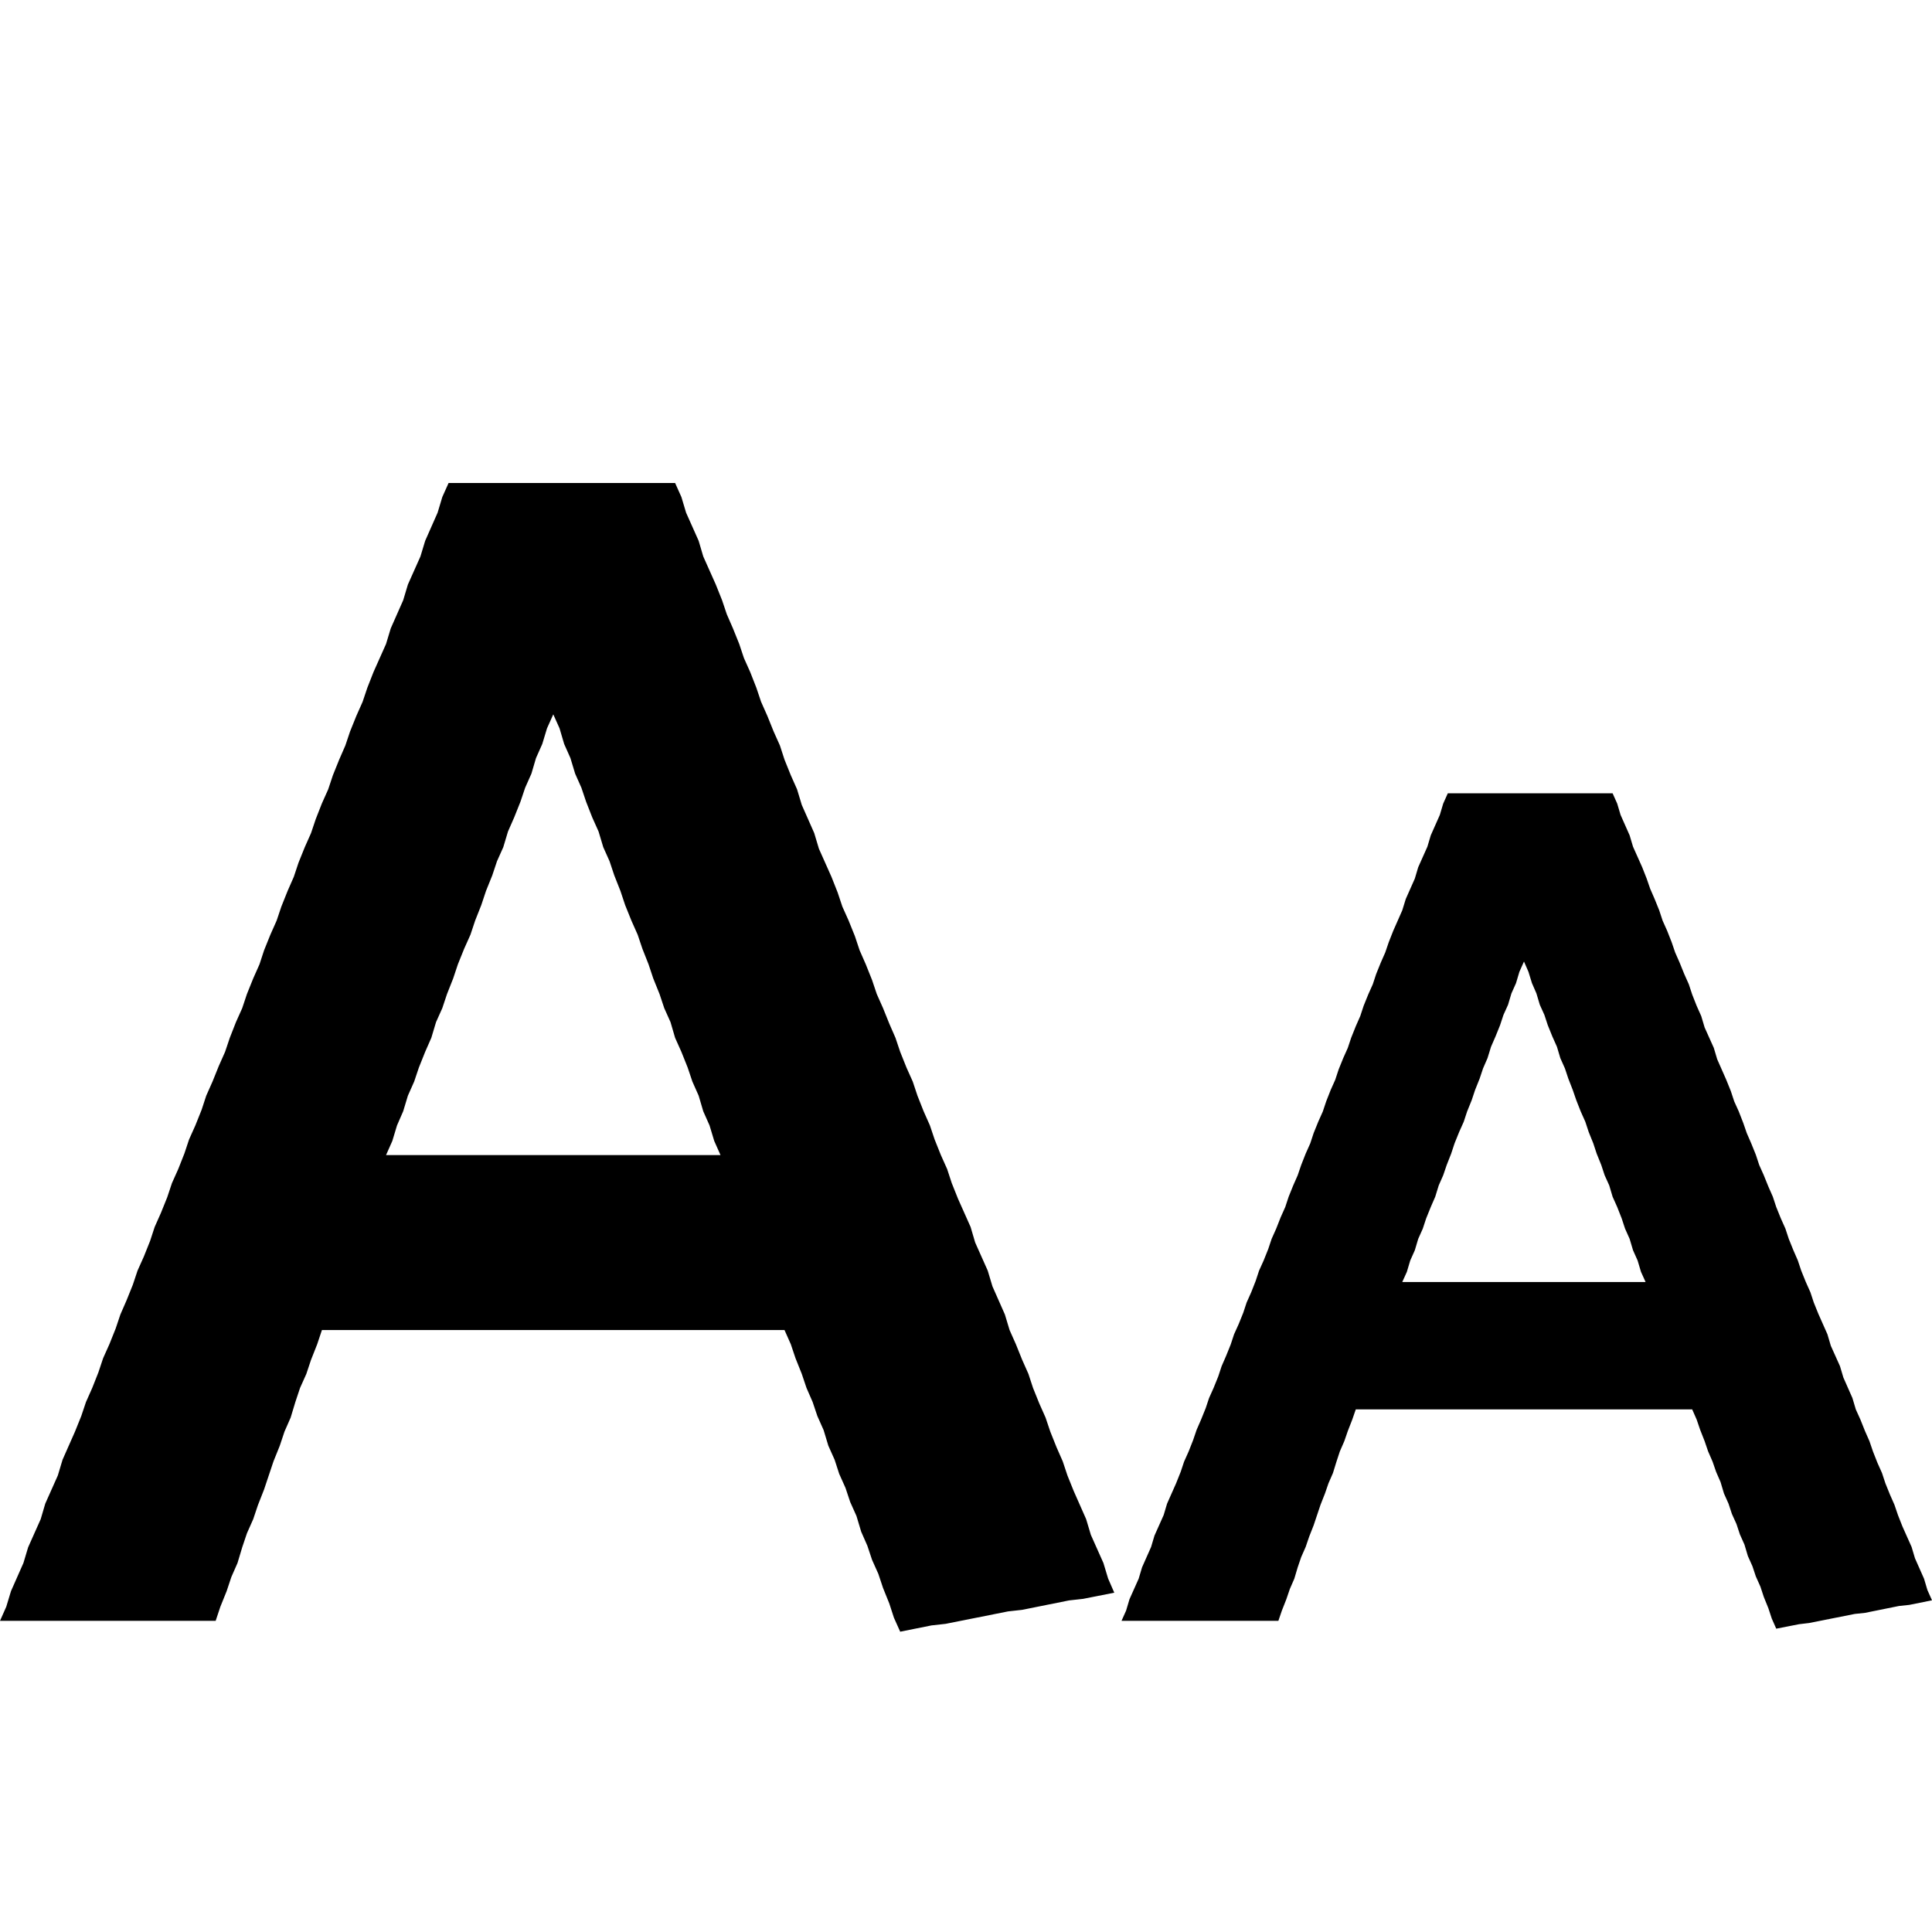
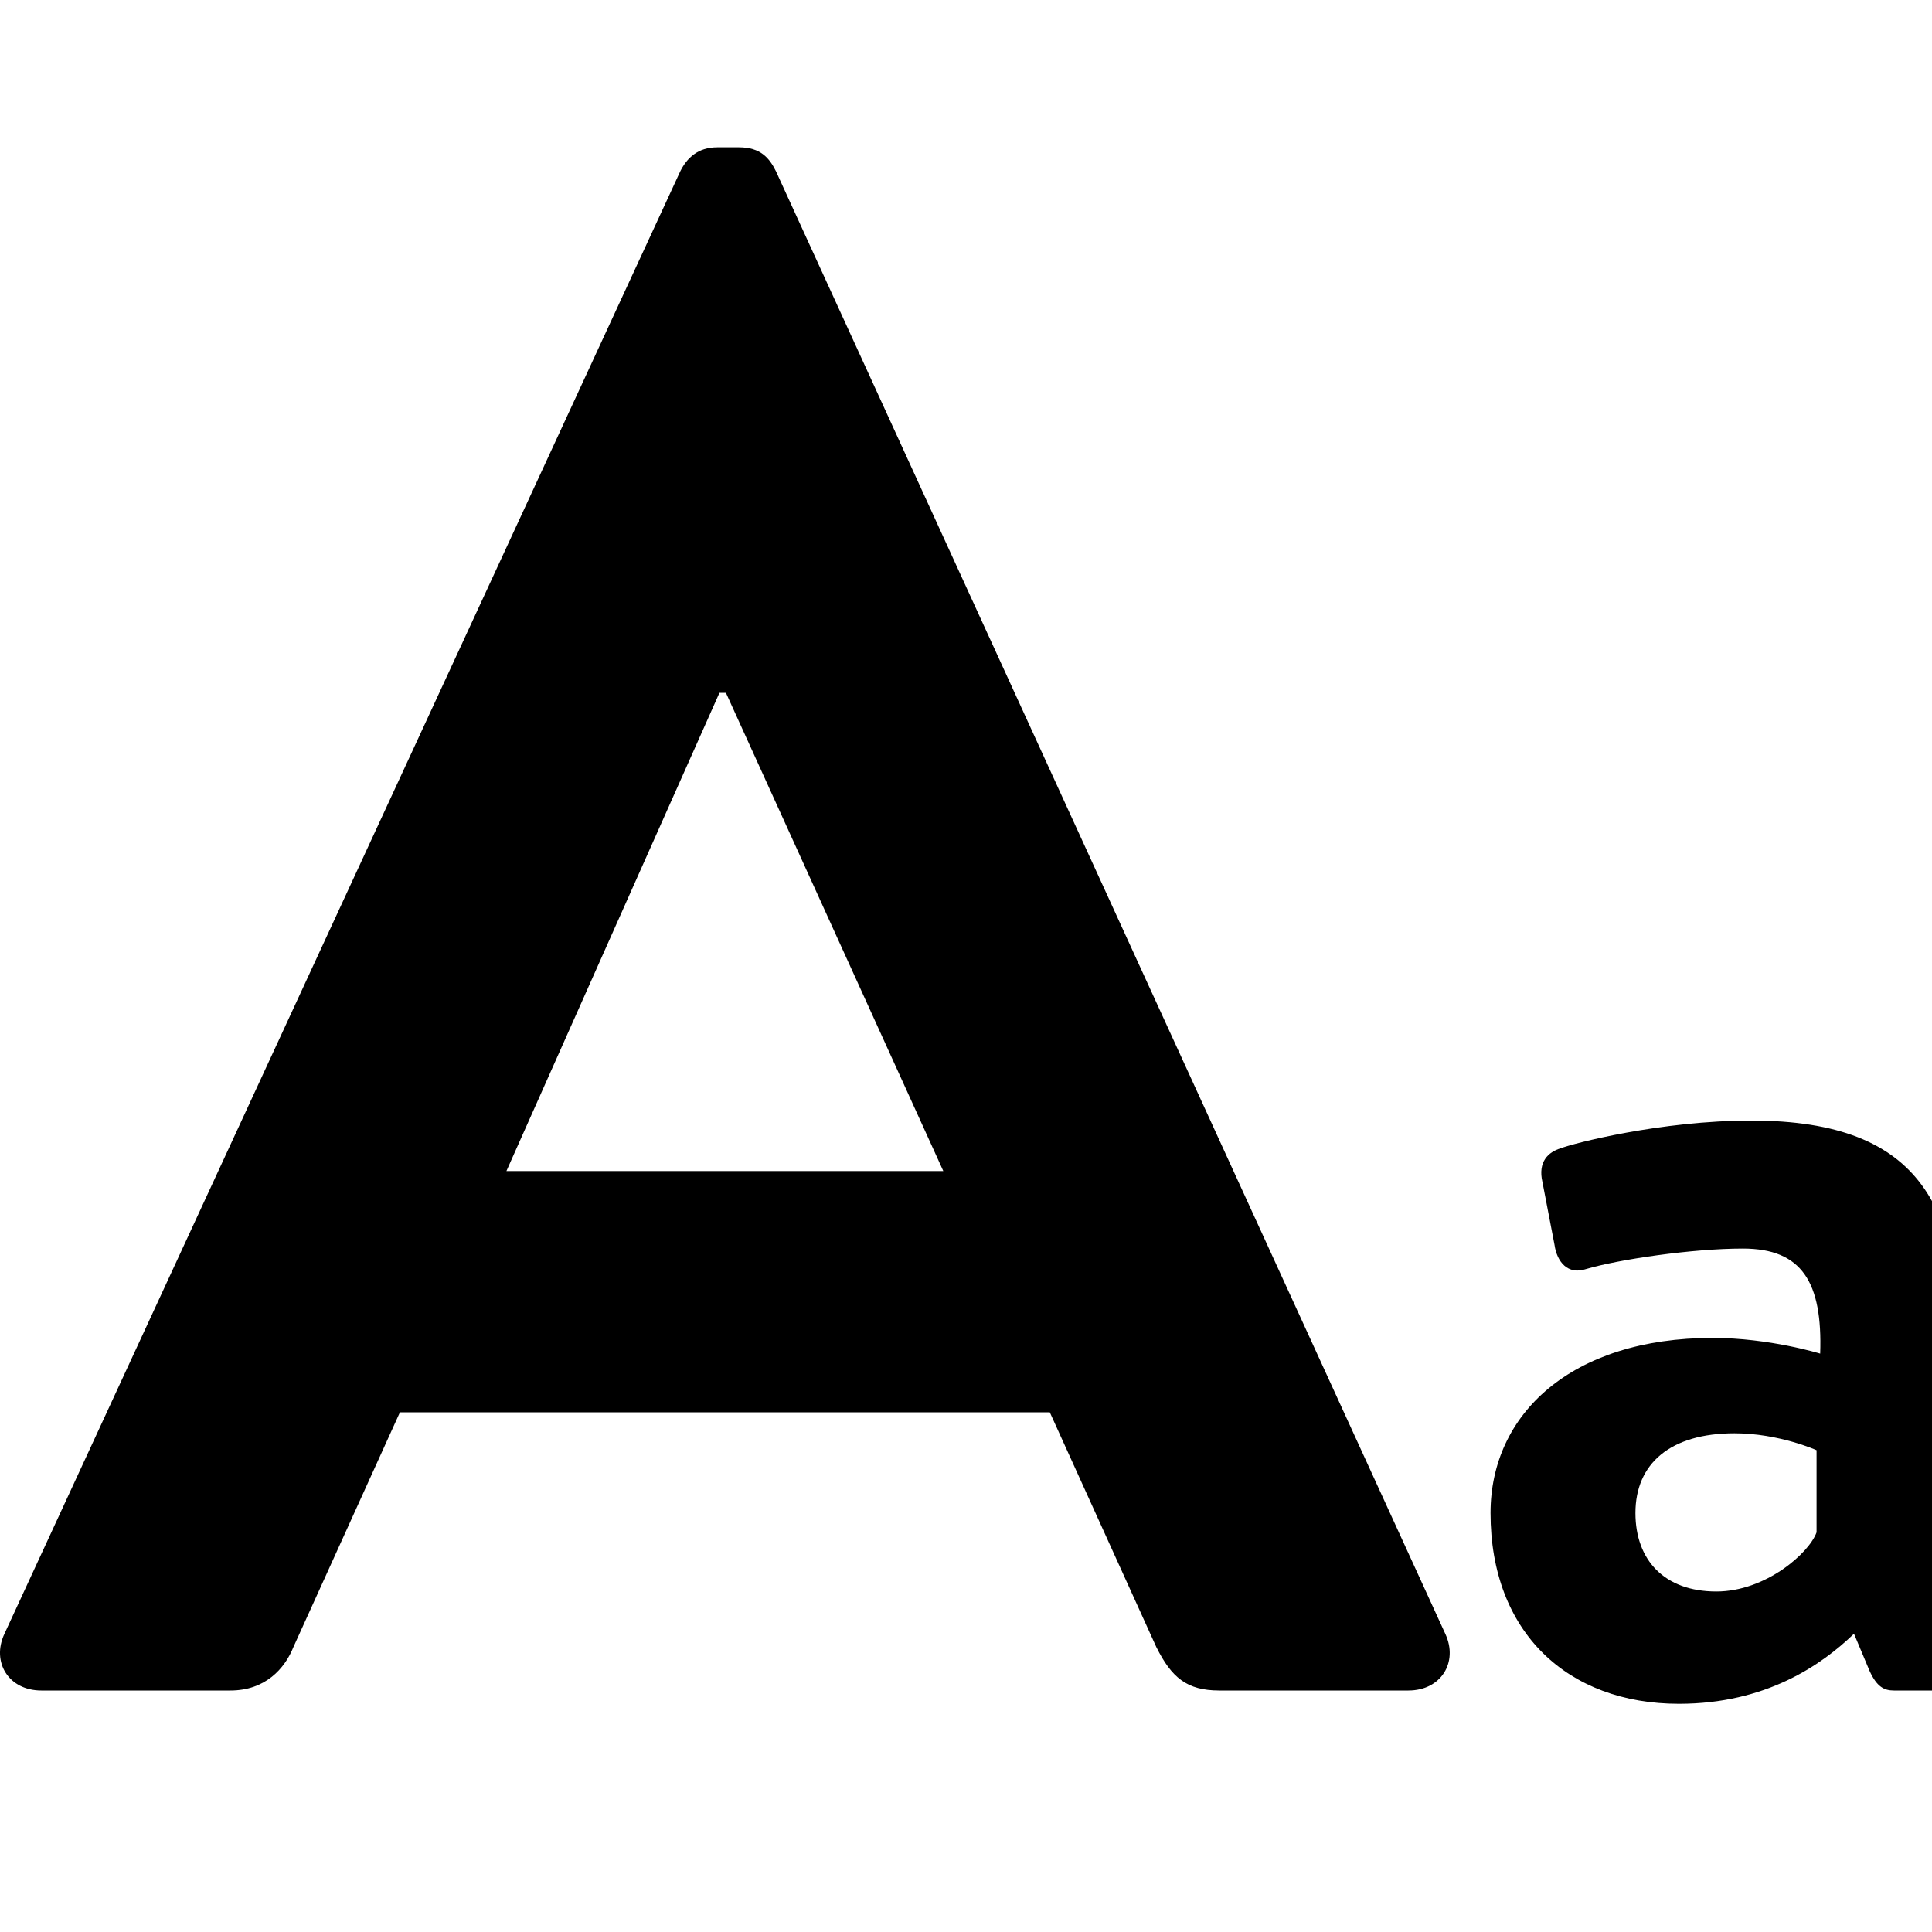
<svg xmlns="http://www.w3.org/2000/svg" width="16" height="16" viewBox="0 0 16 16">
-   <path d="M3.715,4 L5.591,4 L5.643,4.116 L5.682,4.246 L5.786,4.479 L5.824,4.608 L5.928,4.841 L5.98,4.971 L6.019,5.087 L6.07,5.204 L6.122,5.333 L6.161,5.45 L6.213,5.566 L6.264,5.696 L6.303,5.812 L6.355,5.929 L6.407,6.058 L6.459,6.174 L6.497,6.291 L6.549,6.42 L6.601,6.537 L6.64,6.666 L6.743,6.899 L6.782,7.029 L6.886,7.262 L6.937,7.391 L6.976,7.508 L7.028,7.624 L7.08,7.753 L7.119,7.87 L7.17,7.986 L7.222,8.116 L7.261,8.232 L7.313,8.349 L7.365,8.478 L7.416,8.595 L7.455,8.711 L7.507,8.841 L7.559,8.957 L7.598,9.074 L7.649,9.203 L7.701,9.32 L7.74,9.436 L7.792,9.566 L7.844,9.682 L7.882,9.798 L7.934,9.928 L8.038,10.161 L8.076,10.29 L8.18,10.523 L8.219,10.653 L8.322,10.886 L8.361,11.015 L8.413,11.132 L8.465,11.261 L8.517,11.378 L8.555,11.494 L8.607,11.623 L8.659,11.74 L8.698,11.856 L8.75,11.986 L8.801,12.102 L8.84,12.219 L8.892,12.348 L8.995,12.581 L9.034,12.711 L9.138,12.944 L9.177,13.073 L9.228,13.19 L8.97,13.241 L8.853,13.254 L8.465,13.332 L8.348,13.345 L7.831,13.448 L7.714,13.461 L7.455,13.513 L7.403,13.397 L7.365,13.28 L7.313,13.151 L7.274,13.034 L7.222,12.918 L7.183,12.801 L7.132,12.685 L7.093,12.555 L7.041,12.439 L7.002,12.322 L6.95,12.206 L6.912,12.089 L6.86,11.973 L6.821,11.844 L6.769,11.727 L6.73,11.611 L6.679,11.494 L6.64,11.378 L6.588,11.248 L6.549,11.132 L6.497,11.015 L2.666,11.015 L2.627,11.132 L2.576,11.261 L2.537,11.378 L2.485,11.494 L2.446,11.611 L2.407,11.74 L2.356,11.856 L2.317,11.973 L2.265,12.102 L2.187,12.335 L2.136,12.465 L2.097,12.581 L2.045,12.698 L2.006,12.814 L1.967,12.944 L1.916,13.06 L1.877,13.177 L1.825,13.306 L1.786,13.423 L0,13.423 L0.052,13.306 L0.091,13.177 L0.194,12.944 L0.233,12.814 L0.337,12.581 L0.375,12.452 L0.479,12.219 L0.518,12.089 L0.621,11.856 L0.673,11.727 L0.712,11.611 L0.764,11.494 L0.815,11.365 L0.854,11.248 L0.906,11.132 L0.958,11.002 L0.997,10.886 L1.048,10.769 L1.1,10.64 L1.139,10.523 L1.191,10.407 L1.243,10.277 L1.281,10.161 L1.333,10.044 L1.385,9.915 L1.424,9.798 L1.476,9.682 L1.527,9.553 L1.566,9.436 L1.618,9.32 L1.67,9.19 L1.708,9.074 L1.76,8.957 L1.812,8.828 L1.864,8.711 L1.903,8.595 L1.954,8.465 L2.006,8.349 L2.045,8.232 L2.097,8.103 L2.149,7.986 L2.187,7.87 L2.239,7.741 L2.291,7.624 L2.33,7.508 L2.382,7.378 L2.433,7.262 L2.472,7.145 L2.524,7.016 L2.576,6.899 L2.615,6.783 L2.666,6.653 L2.718,6.537 L2.757,6.42 L2.809,6.291 L2.86,6.174 L2.899,6.058 L2.951,5.929 L3.003,5.812 L3.042,5.696 L3.093,5.566 L3.197,5.333 L3.236,5.204 L3.339,4.971 L3.378,4.841 L3.482,4.608 L3.521,4.479 L3.624,4.246 L3.663,4.116 L3.715,4 Z M3.197,9.566 L5.967,9.566 L5.915,9.449 L5.876,9.32 L5.824,9.203 L5.786,9.074 L5.734,8.957 L5.695,8.841 L5.643,8.711 L5.591,8.595 L5.553,8.465 L5.501,8.349 L5.462,8.232 L5.41,8.103 L5.371,7.986 L5.32,7.857 L5.281,7.741 L5.229,7.624 L5.177,7.495 L5.138,7.378 L5.087,7.249 L5.048,7.132 L4.996,7.016 L4.957,6.886 L4.905,6.77 L4.854,6.64 L4.815,6.524 L4.763,6.407 L4.724,6.278 L4.672,6.161 L4.634,6.032 L4.582,5.916 L4.53,6.032 L4.491,6.161 L4.439,6.278 L4.401,6.407 L4.349,6.524 L4.31,6.64 L4.258,6.77 L4.207,6.886 L4.168,7.016 L4.116,7.132 L4.077,7.249 L4.025,7.378 L3.986,7.495 L3.935,7.624 L3.896,7.741 L3.844,7.857 L3.792,7.986 L3.753,8.103 L3.702,8.232 L3.663,8.349 L3.611,8.465 L3.572,8.595 L3.521,8.711 L3.469,8.841 L3.43,8.957 L3.378,9.074 L3.339,9.203 L3.288,9.32 L3.249,9.449 L3.197,9.566 Z M11.99,6.57 L13.355,6.57 L13.393,6.655 L13.421,6.749 L13.496,6.918 L13.524,7.012 L13.6,7.182 L13.637,7.276 L13.666,7.36 L13.703,7.445 L13.741,7.539 L13.769,7.624 L13.807,7.709 L13.844,7.803 L13.873,7.888 L13.91,7.972 L13.948,8.066 L13.986,8.151 L14.014,8.236 L14.051,8.33 L14.089,8.415 L14.117,8.509 L14.193,8.678 L14.221,8.772 L14.296,8.942 L14.334,9.036 L14.362,9.121 L14.4,9.205 L14.437,9.3 L14.466,9.384 L14.503,9.469 L14.541,9.563 L14.569,9.648 L14.607,9.733 L14.645,9.827 L14.682,9.911 L14.71,9.996 L14.748,10.09 L14.786,10.175 L14.814,10.26 L14.852,10.354 L14.889,10.439 L14.917,10.523 L14.955,10.617 L14.993,10.702 L15.021,10.787 L15.059,10.881 L15.134,11.05 L15.162,11.145 L15.238,11.314 L15.266,11.408 L15.341,11.578 L15.369,11.672 L15.407,11.756 L15.445,11.851 L15.482,11.935 L15.511,12.02 L15.548,12.114 L15.586,12.199 L15.614,12.284 L15.652,12.378 L15.689,12.462 L15.718,12.547 L15.755,12.641 L15.831,12.811 L15.859,12.905 L15.934,13.074 L15.962,13.168 L16,13.253 L15.812,13.291 L15.727,13.3 L15.445,13.357 L15.36,13.366 L14.983,13.441 L14.899,13.451 L14.71,13.488 L14.673,13.404 L14.645,13.319 L14.607,13.225 L14.579,13.14 L14.541,13.055 L14.513,12.971 L14.475,12.886 L14.447,12.792 L14.409,12.707 L14.381,12.622 L14.343,12.538 L14.315,12.453 L14.277,12.368 L14.249,12.274 L14.212,12.189 L14.183,12.105 L14.146,12.02 L14.117,11.935 L14.08,11.841 L14.051,11.756 L14.014,11.672 L11.228,11.672 L11.199,11.756 L11.162,11.851 L11.133,11.935 L11.096,12.02 L11.068,12.105 L11.039,12.199 L11.002,12.284 L10.973,12.368 L10.936,12.462 L10.879,12.632 L10.842,12.726 L10.813,12.811 L10.776,12.895 L10.747,12.98 L10.719,13.074 L10.682,13.159 L10.653,13.244 L10.616,13.338 L10.587,13.423 L9.288,13.423 L9.326,13.338 L9.354,13.244 L9.43,13.074 L9.458,12.98 L9.533,12.811 L9.561,12.717 L9.637,12.547 L9.665,12.453 L9.74,12.284 L9.778,12.189 L9.806,12.105 L9.844,12.02 L9.881,11.926 L9.91,11.841 L9.947,11.756 L9.985,11.662 L10.013,11.578 L10.051,11.493 L10.089,11.399 L10.117,11.314 L10.154,11.229 L10.192,11.135 L10.22,11.05 L10.258,10.966 L10.296,10.872 L10.324,10.787 L10.362,10.702 L10.399,10.608 L10.427,10.523 L10.465,10.439 L10.503,10.344 L10.531,10.26 L10.569,10.175 L10.606,10.081 L10.644,9.996 L10.672,9.911 L10.71,9.817 L10.747,9.733 L10.776,9.648 L10.813,9.554 L10.851,9.469 L10.879,9.384 L10.917,9.29 L10.955,9.205 L10.983,9.121 L11.02,9.027 L11.058,8.942 L11.086,8.857 L11.124,8.763 L11.162,8.678 L11.19,8.594 L11.228,8.499 L11.265,8.415 L11.293,8.33 L11.331,8.236 L11.369,8.151 L11.397,8.066 L11.435,7.972 L11.472,7.888 L11.501,7.803 L11.538,7.709 L11.613,7.539 L11.642,7.445 L11.717,7.276 L11.745,7.182 L11.821,7.012 L11.849,6.918 L11.924,6.749 L11.952,6.655 L11.99,6.57 Z M11.613,10.617 L13.628,10.617 L13.59,10.533 L13.562,10.439 L13.524,10.354 L13.496,10.26 L13.458,10.175 L13.43,10.09 L13.393,9.996 L13.355,9.911 L13.327,9.817 L13.289,9.733 L13.261,9.648 L13.223,9.554 L13.195,9.469 L13.157,9.375 L13.129,9.29 L13.091,9.205 L13.054,9.111 L13.025,9.027 L12.988,8.932 L12.96,8.848 L12.922,8.763 L12.894,8.669 L12.856,8.584 L12.818,8.49 L12.79,8.405 L12.752,8.321 L12.724,8.227 L12.687,8.142 L12.658,8.048 L12.621,7.963 L12.583,8.048 L12.555,8.142 L12.517,8.227 L12.489,8.321 L12.451,8.405 L12.423,8.49 L12.385,8.584 L12.348,8.669 L12.319,8.763 L12.282,8.848 L12.254,8.932 L12.216,9.027 L12.188,9.111 L12.15,9.205 L12.122,9.29 L12.084,9.375 L12.046,9.469 L12.018,9.554 L11.981,9.648 L11.952,9.733 L11.915,9.817 L11.886,9.911 L11.849,9.996 L11.811,10.09 L11.783,10.175 L11.745,10.26 L11.717,10.354 L11.679,10.439 L11.651,10.533 L11.613,10.617 Z" />
+   <path d="M0.342,14 C0.072,14 -0.072,13.766 0.036,13.532 L5.634,1.418 C5.688,1.31 5.778,1.22 5.94,1.22 L6.12,1.22 C6.3,1.22 6.372,1.31 6.426,1.418 L11.97,13.532 C12.078,13.766 11.934,14 11.664,14 L10.098,14 C9.828,14 9.702,13.892 9.576,13.64 L8.694,11.696 L3.312,11.696 L2.43,13.64 C2.358,13.82 2.196,14 1.908,14 L0.342,14 Z M4.194,9.698 L7.812,9.698 L6.012,5.738 L5.958,5.738 L4.194,9.698 Z M12.344,12.53 C12.344,11.71 13.014,11.08 14.184,11.08 C14.654,11.08 15.074,11.21 15.074,11.21 C15.094,10.62 14.924,10.34 14.434,10.34 C14.014,10.34 13.404,10.43 13.134,10.51 C12.984,10.56 12.894,10.45 12.874,10.31 L12.774,9.79 C12.734,9.62 12.824,9.54 12.924,9.51 C13.024,9.47 13.754,9.28 14.504,9.28 C15.944,9.28 16.244,10.03 16.244,11.29 L16.244,13.78 C16.244,13.9 16.144,14 16.024,14 L15.684,14 C15.604,14 15.544,13.97 15.484,13.84 L15.354,13.53 C15.084,13.79 14.624,14.11 13.904,14.11 C12.984,14.11 12.344,13.52 12.344,12.53 Z M13.544,12.53 C13.544,12.92 13.784,13.18 14.214,13.18 C14.624,13.18 14.984,12.86 15.044,12.69 L15.044,12.01 C15.044,12.01 14.734,11.87 14.364,11.87 C13.834,11.87 13.544,12.12 13.544,12.53 Z" />
</svg>
